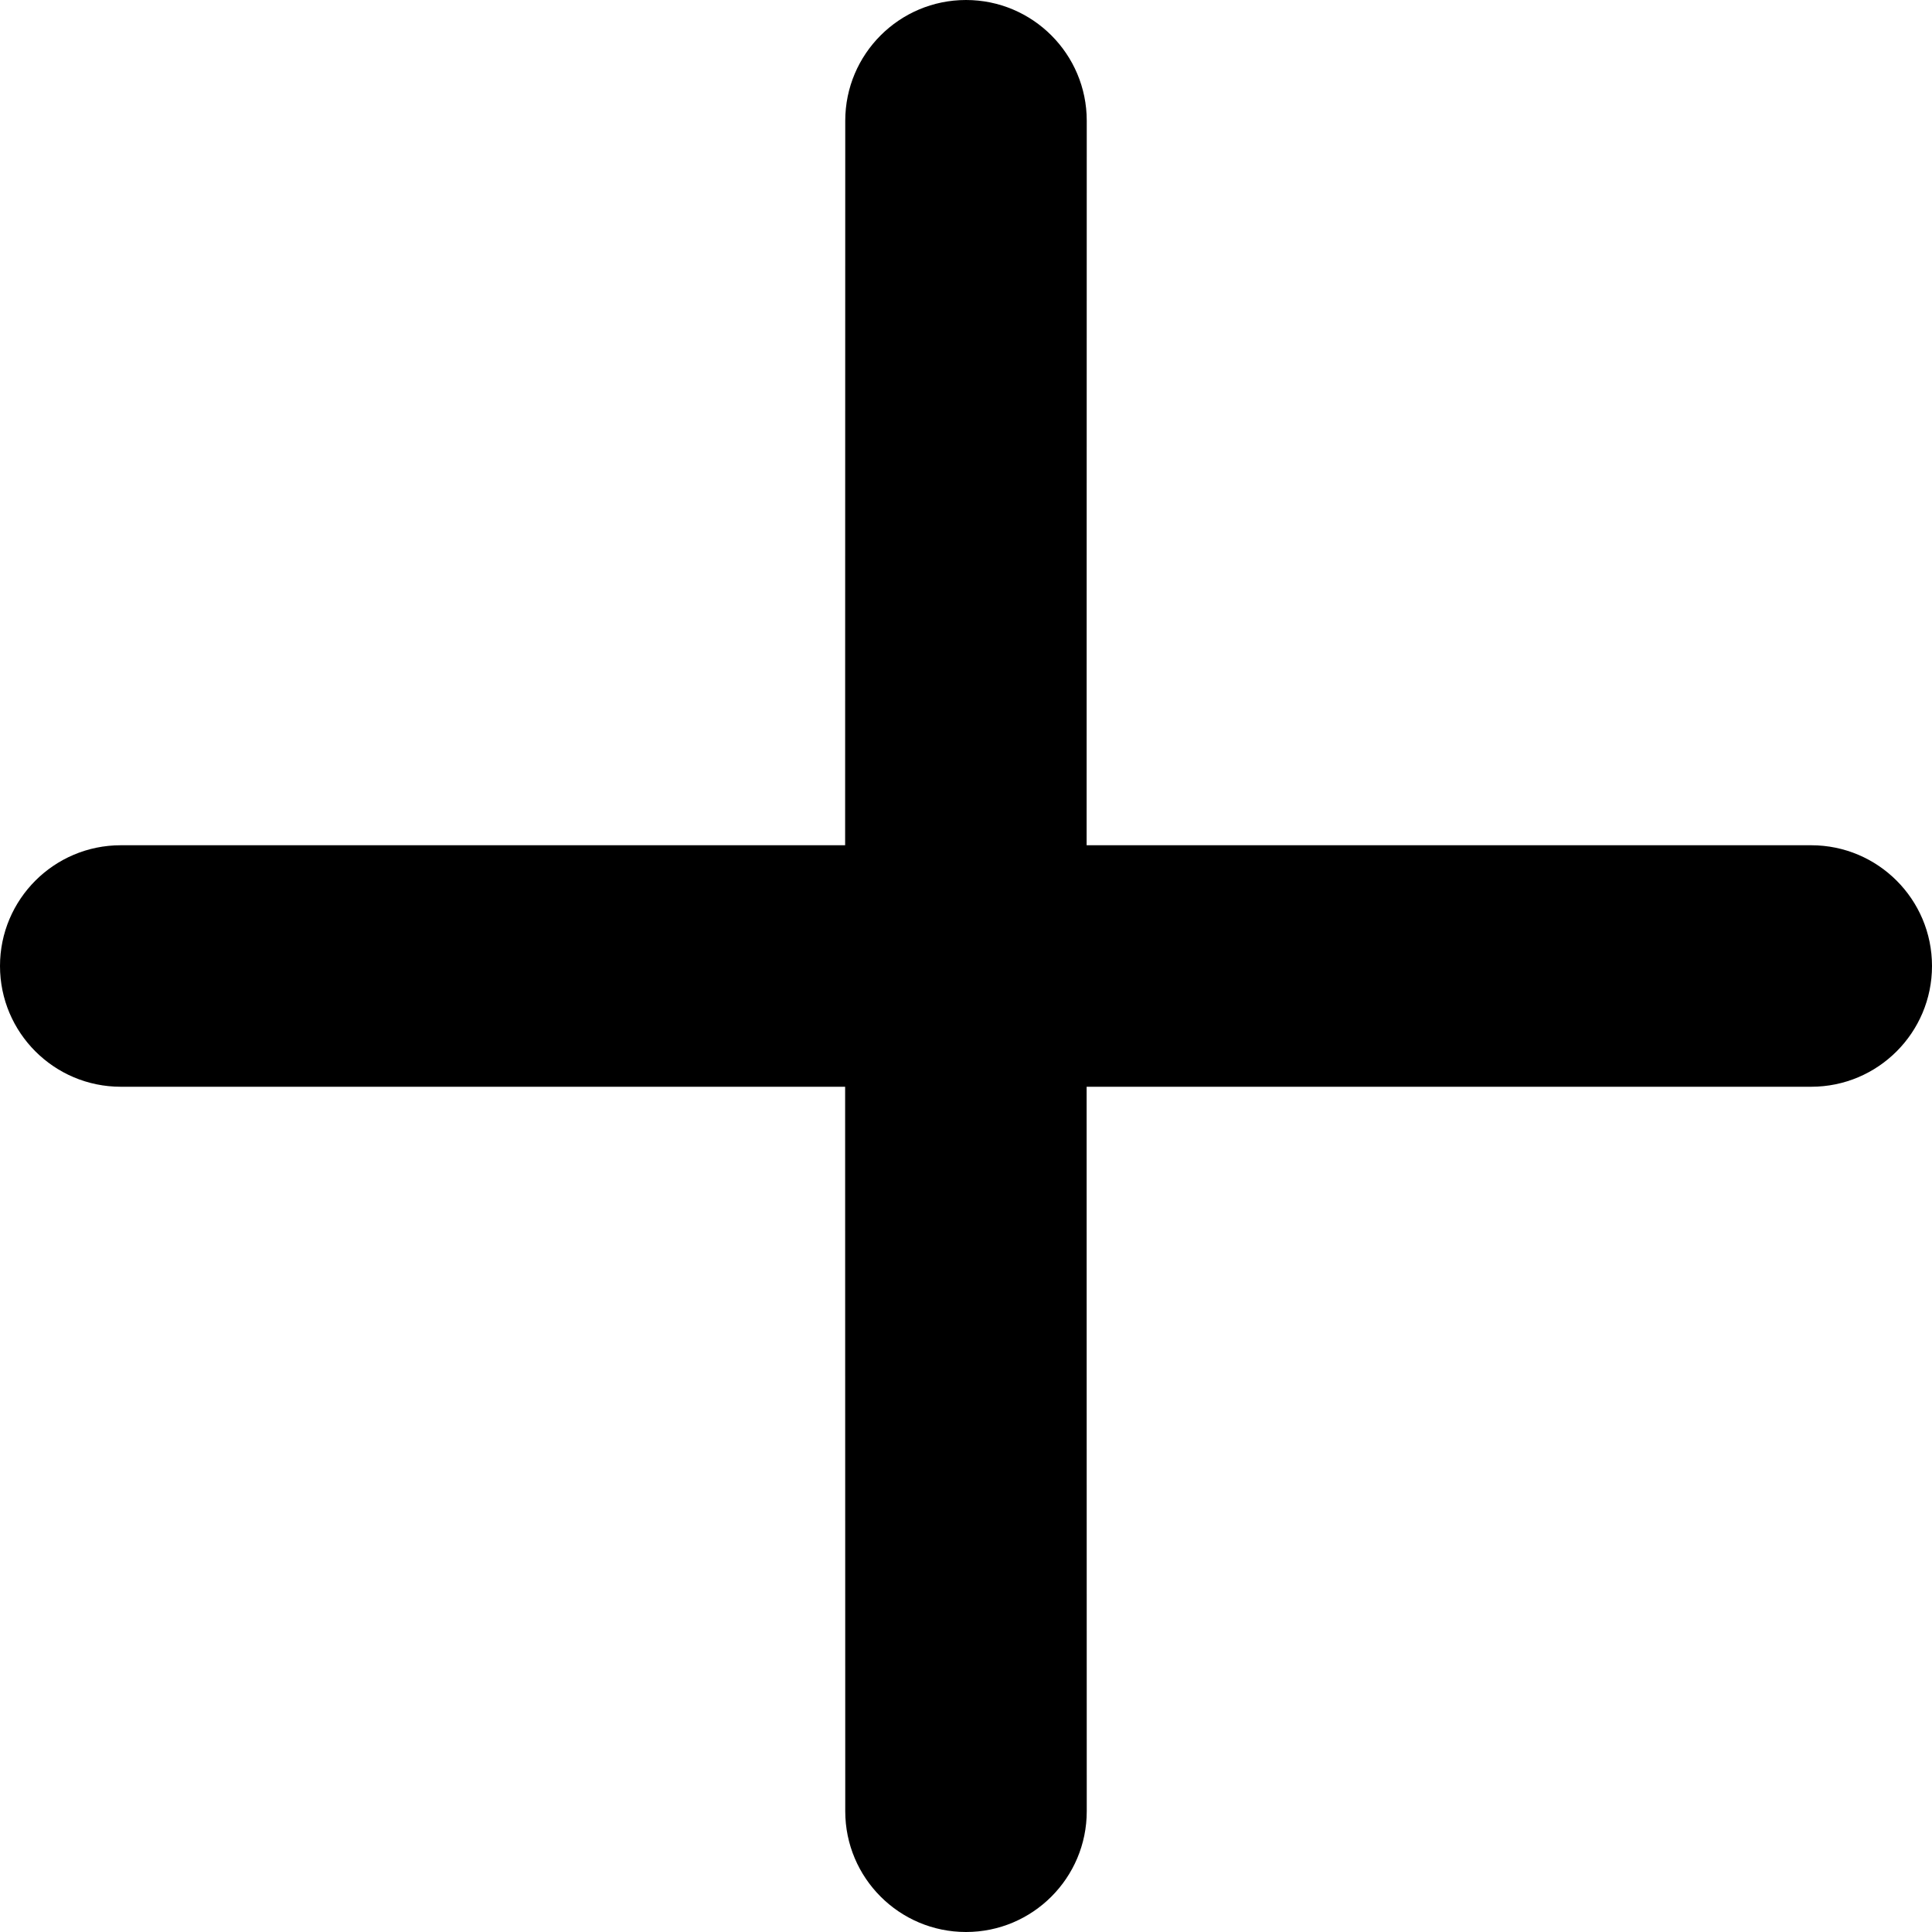
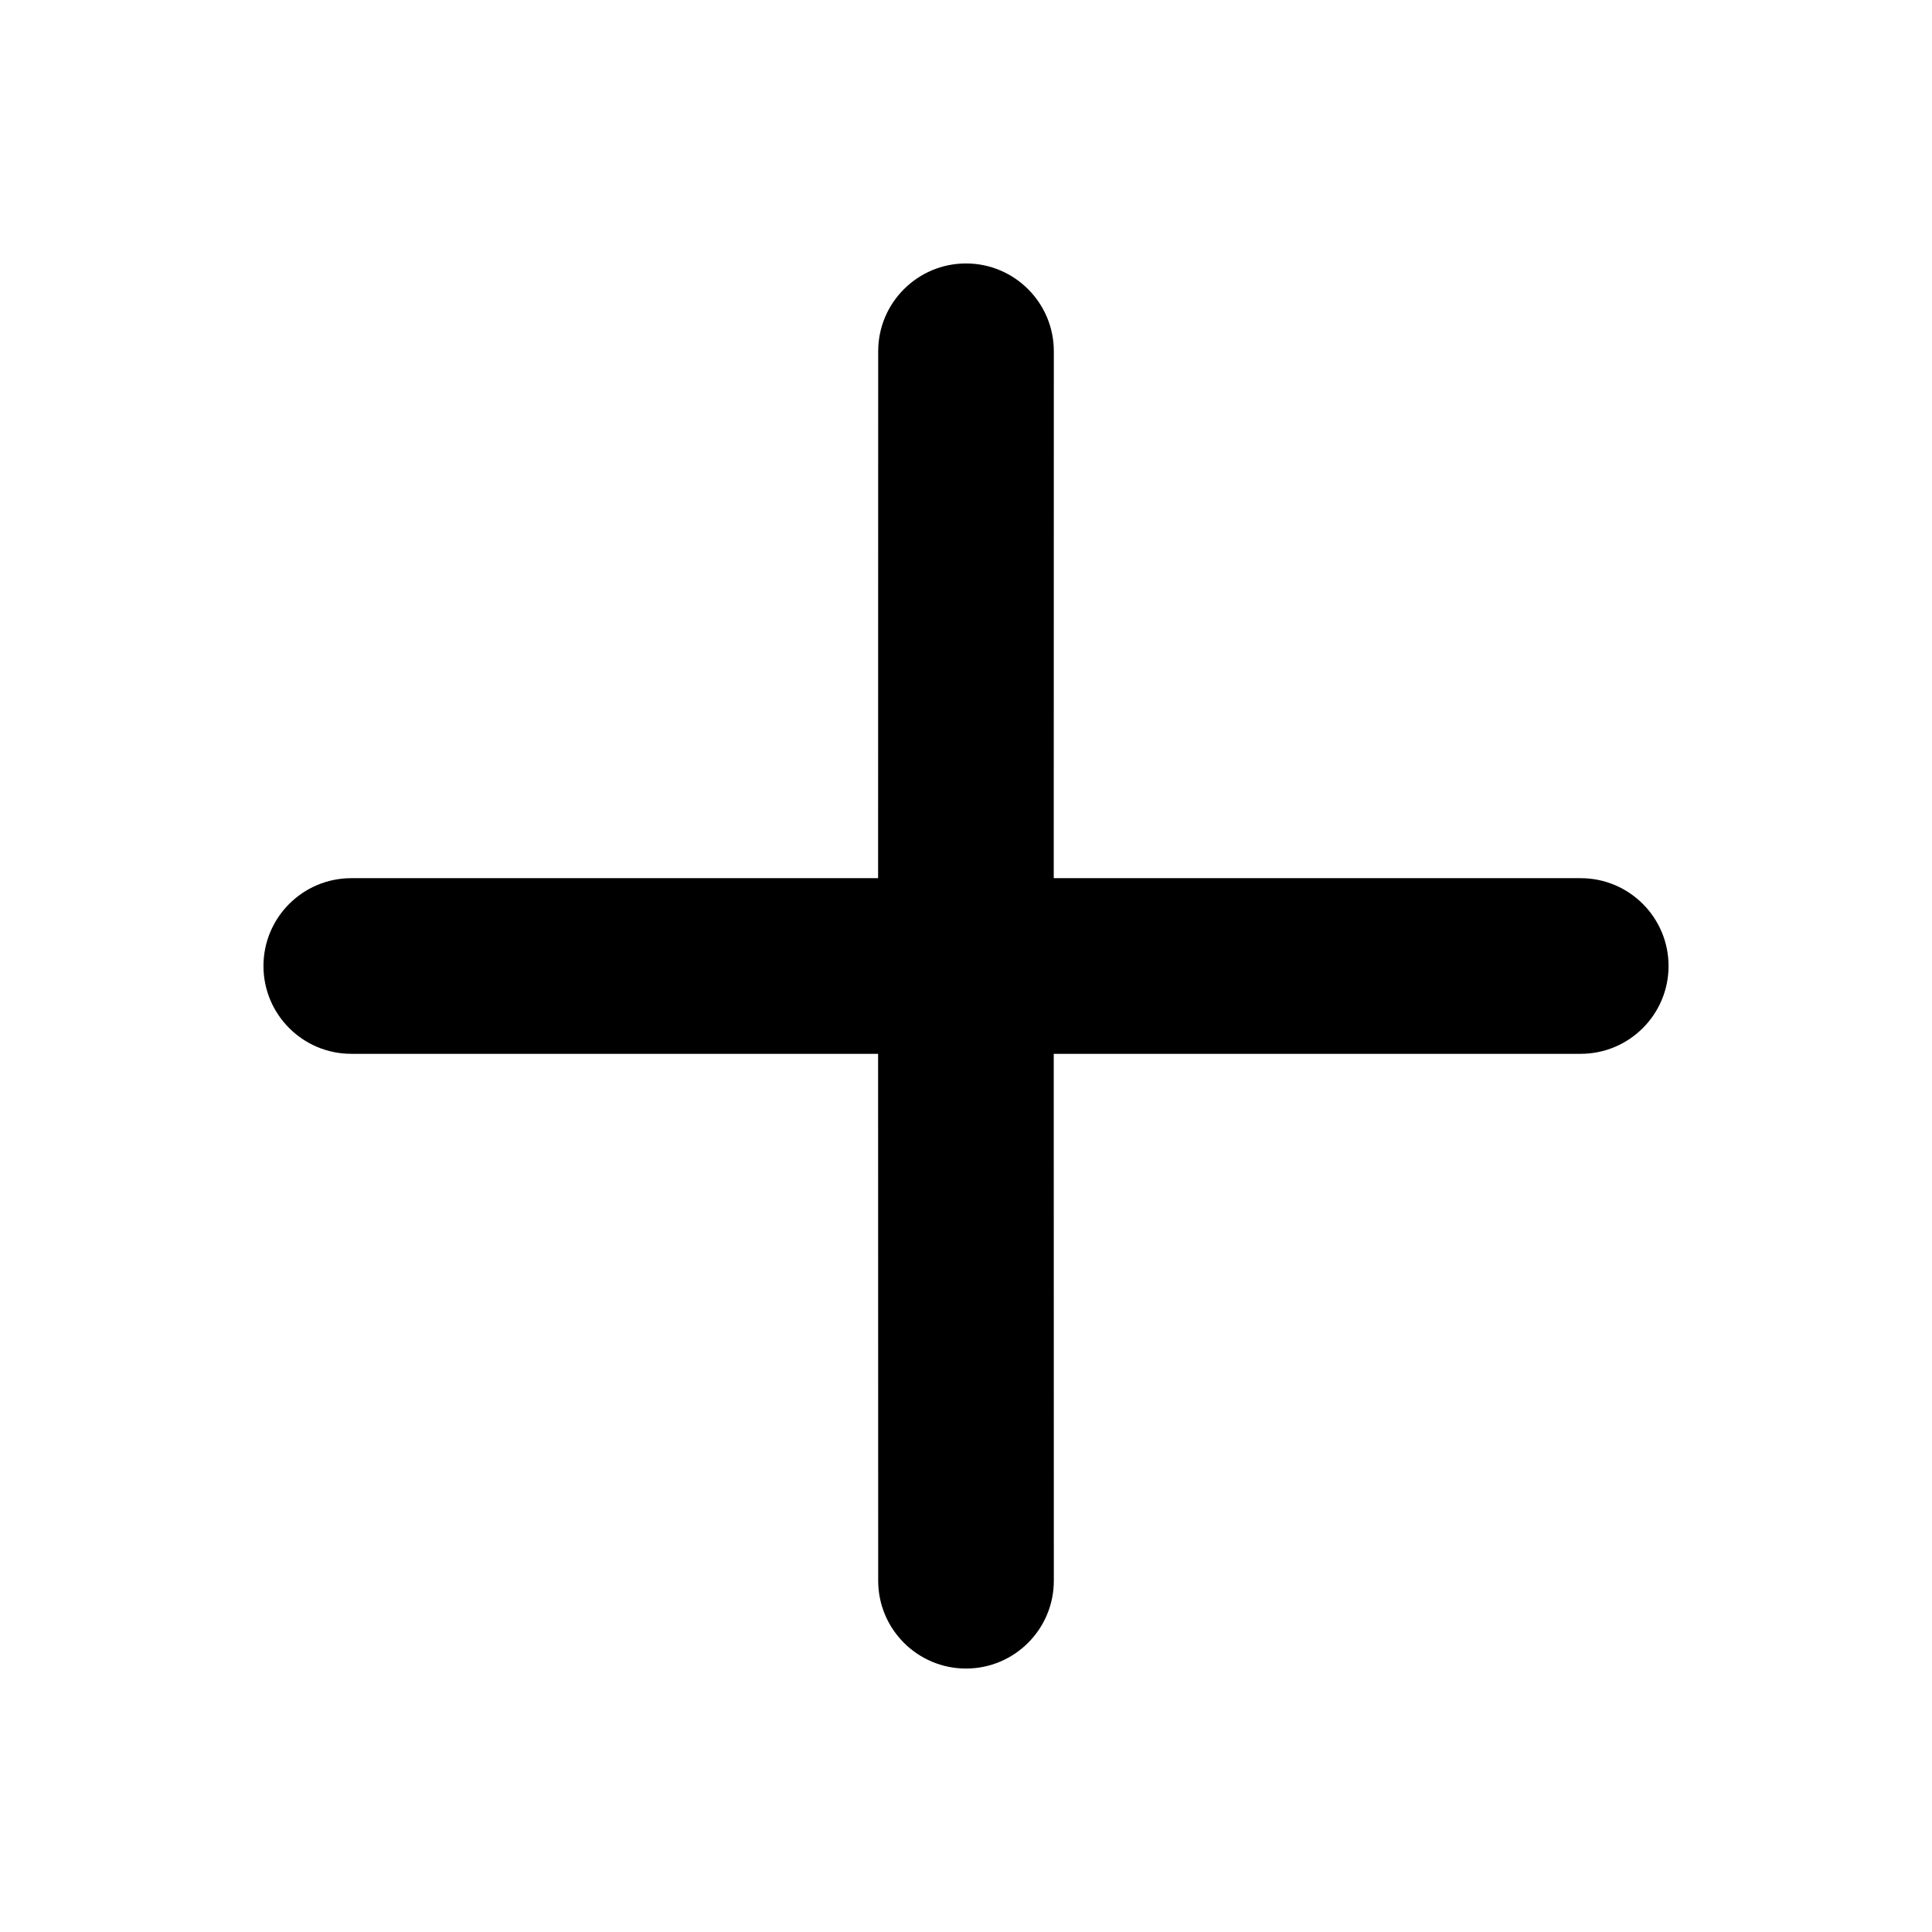
- <svg xmlns="http://www.w3.org/2000/svg" width="16px" height="16px" viewBox="0 0 16 16" version="1.1">
-   <g id="Page-1" stroke="none" stroke-width="1" fill="none" fill-rule="evenodd">
-     <g id="fill-copy-2" transform="translate(-33, -42)" fill="#000000" fill-rule="nonzero">
-       <path d="M41,42 C41.552,42 42,42.448 42,43 L41.999,49 L48,49 C48.552,49 49,49.448 49,50 C49,50.552 48.552,51 48,51 L41.999,51 L42,57 C42,57.552 41.552,58 41,58 C40.448,58 40,57.552 40,57 L39.999,51 L34,51 C33.448,51 33,50.552 33,50 C33,49.448 33.448,49 34,49 L39.999,49 L40,43 C40,42.448 40.448,42 41,42 Z" id="Path" />
-     </g>
+ <svg xmlns="http://www.w3.org/2000/svg" xmlns:xlink="http://www.w3.org/1999/xlink" width="22px" height="22px" viewBox="0 0 22 22" version="1.1">
+   <defs>
+     <path d="M11,3 C11.552,3 12,3.448 12,4 L11.999,10 L18,10 C18.552,10 19,10.448 19,11 C19,11.552 18.552,12 18,12 L11.999,12 L12,18 C12,18.552 11.552,19 11,19 C10.448,19 10,18.552 10,18 L9.999,12 L4,12 C3.448,12 3,11.552 3,11 C3,10.448 3.448,10 4,10 L9.999,10 L10,4 C10,3.448 10.448,3 11,3 Z" id="path-1" />
+   </defs>
+   <g id="add" stroke="none" fill="none" transform="translate(0.0001, 0)" xlink:href="#path-1" fill-rule="nonzero">
+     <path d="M11,3 C11.552,3 12,3.448 12,4 L11.999,10 L18,10 C18.552,10 19,10.448 19,11 C19,11.552 18.552,12 18,12 L11.999,12 L12,18 C12,18.552 11.552,19 11,19 C10.448,19 10,18.552 10,18 L9.999,12 L4,12 C3.448,12 3,11.552 3,11 C3,10.448 3.448,10 4,10 L9.999,10 L10,4 C10,3.448 10.448,3 11,3 Z" id="Path" fill="#000000" />
  </g>
</svg>
